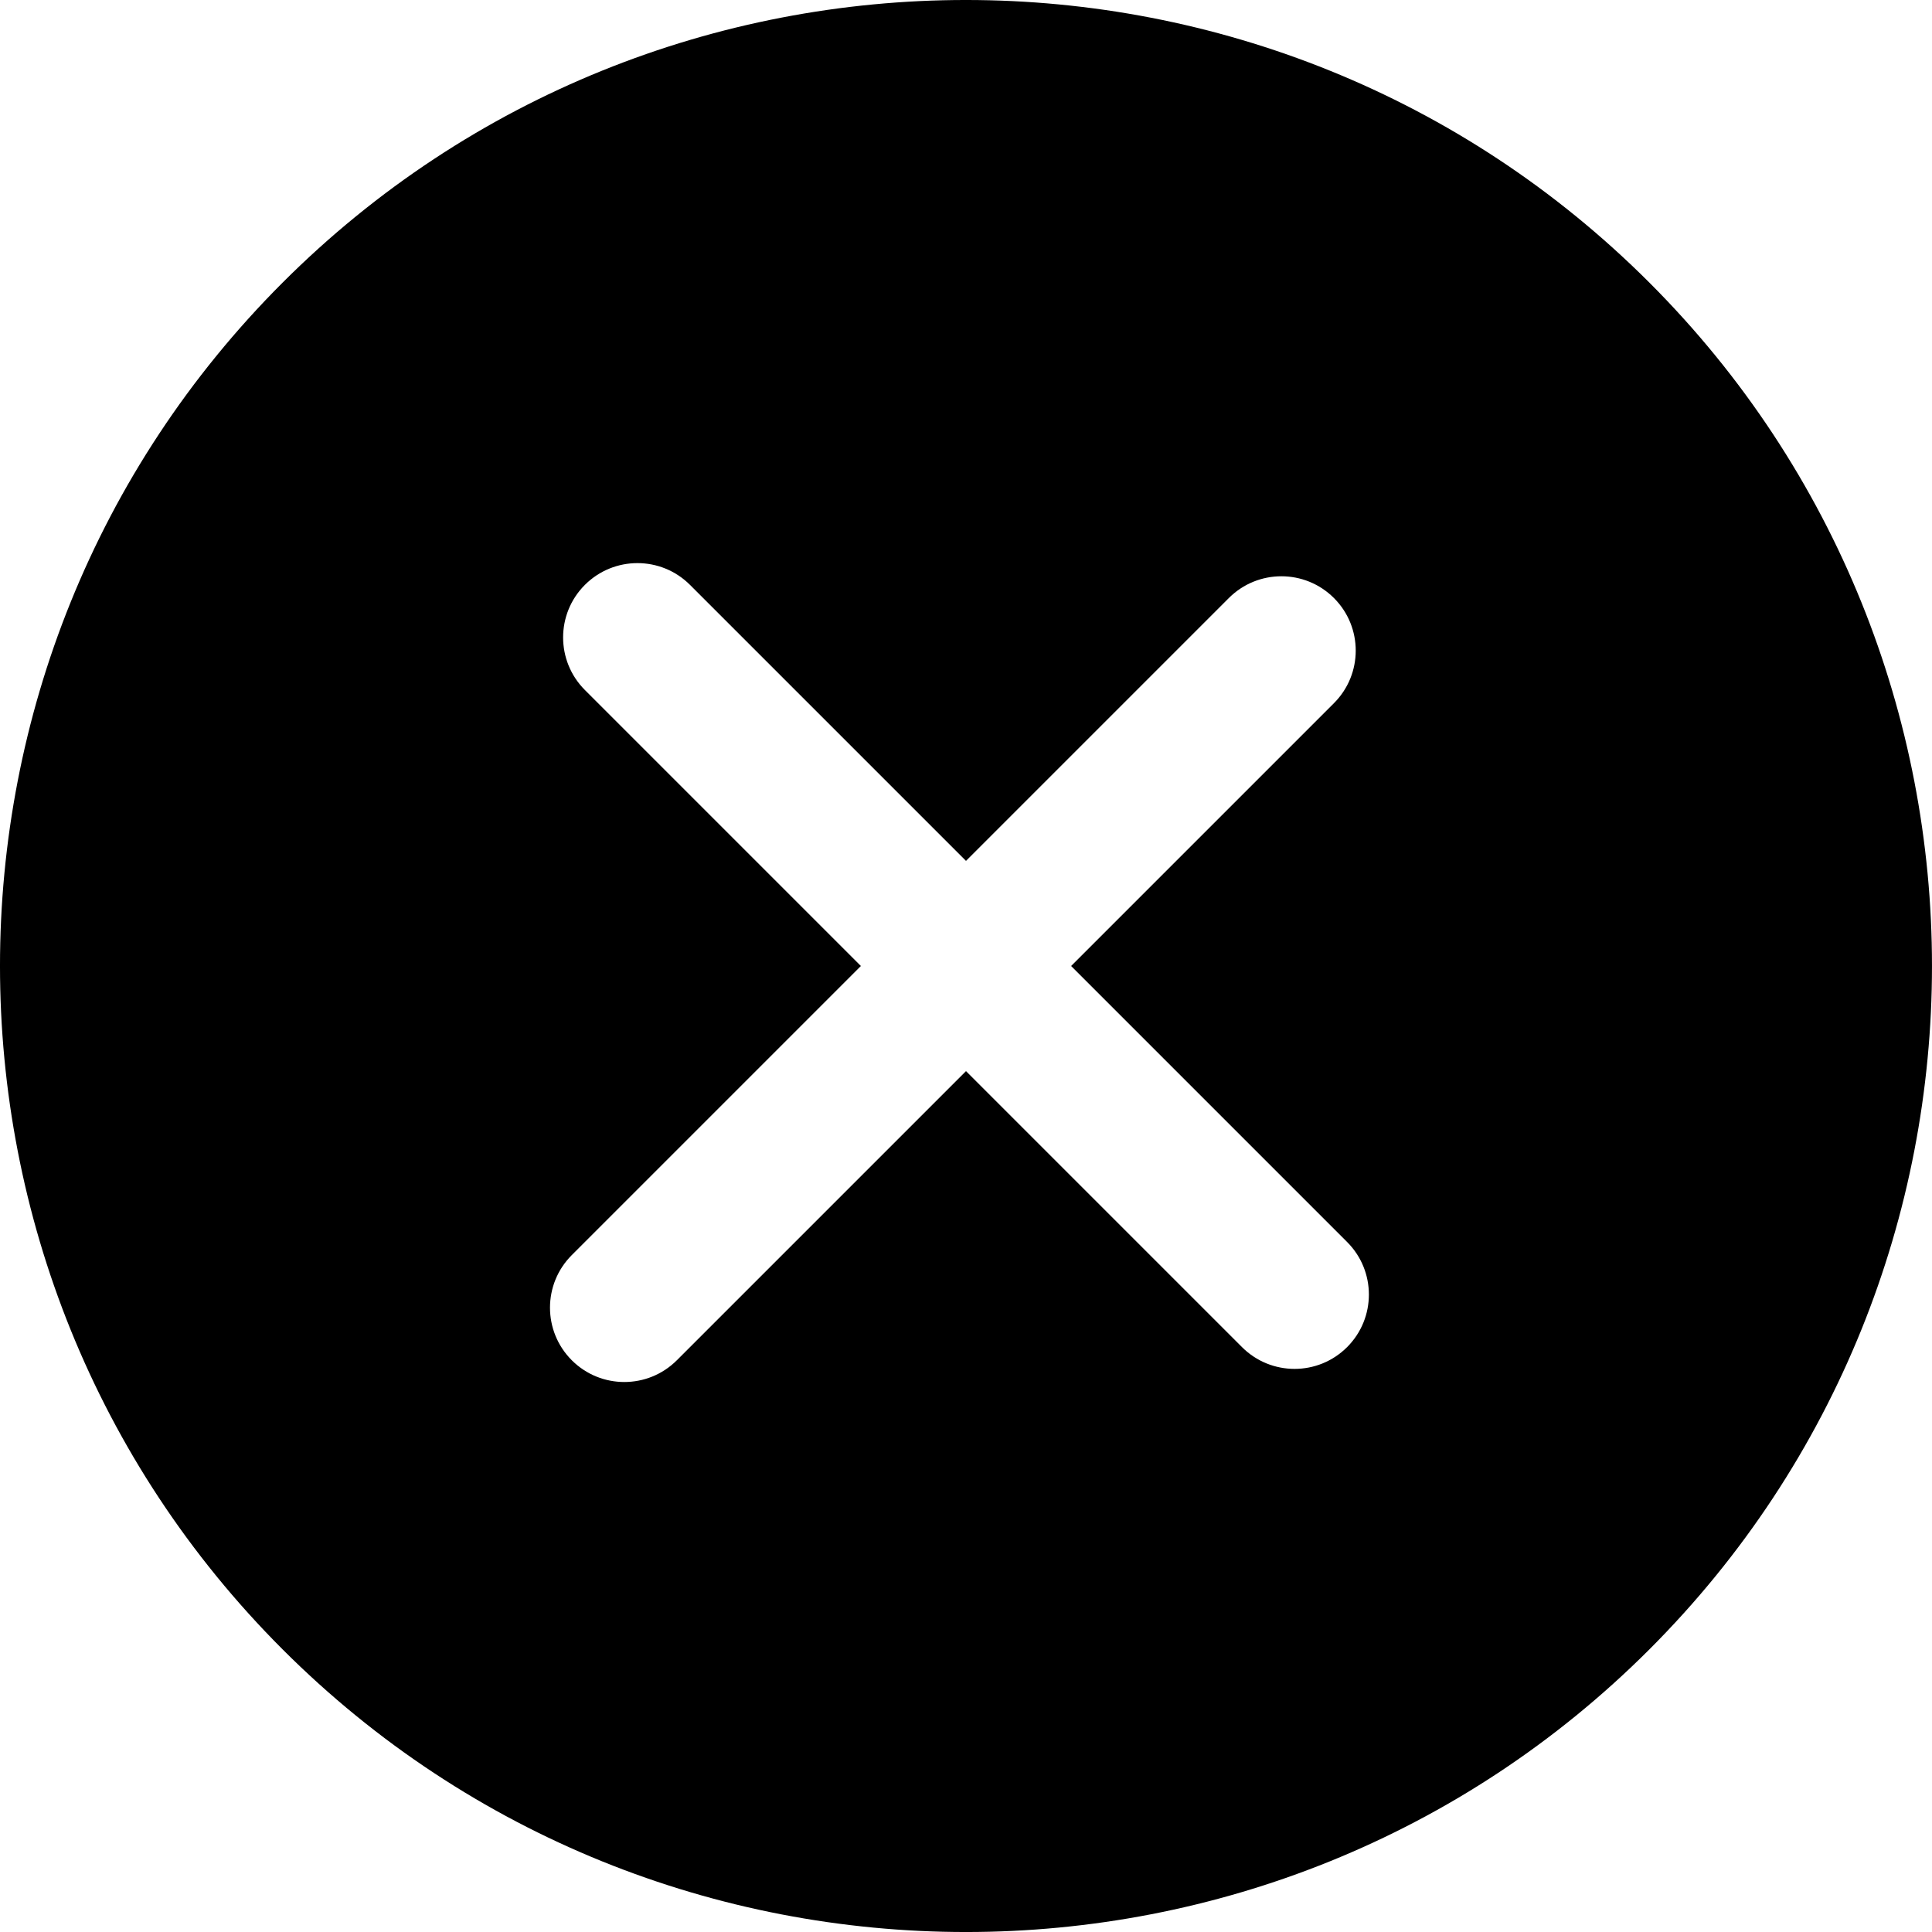
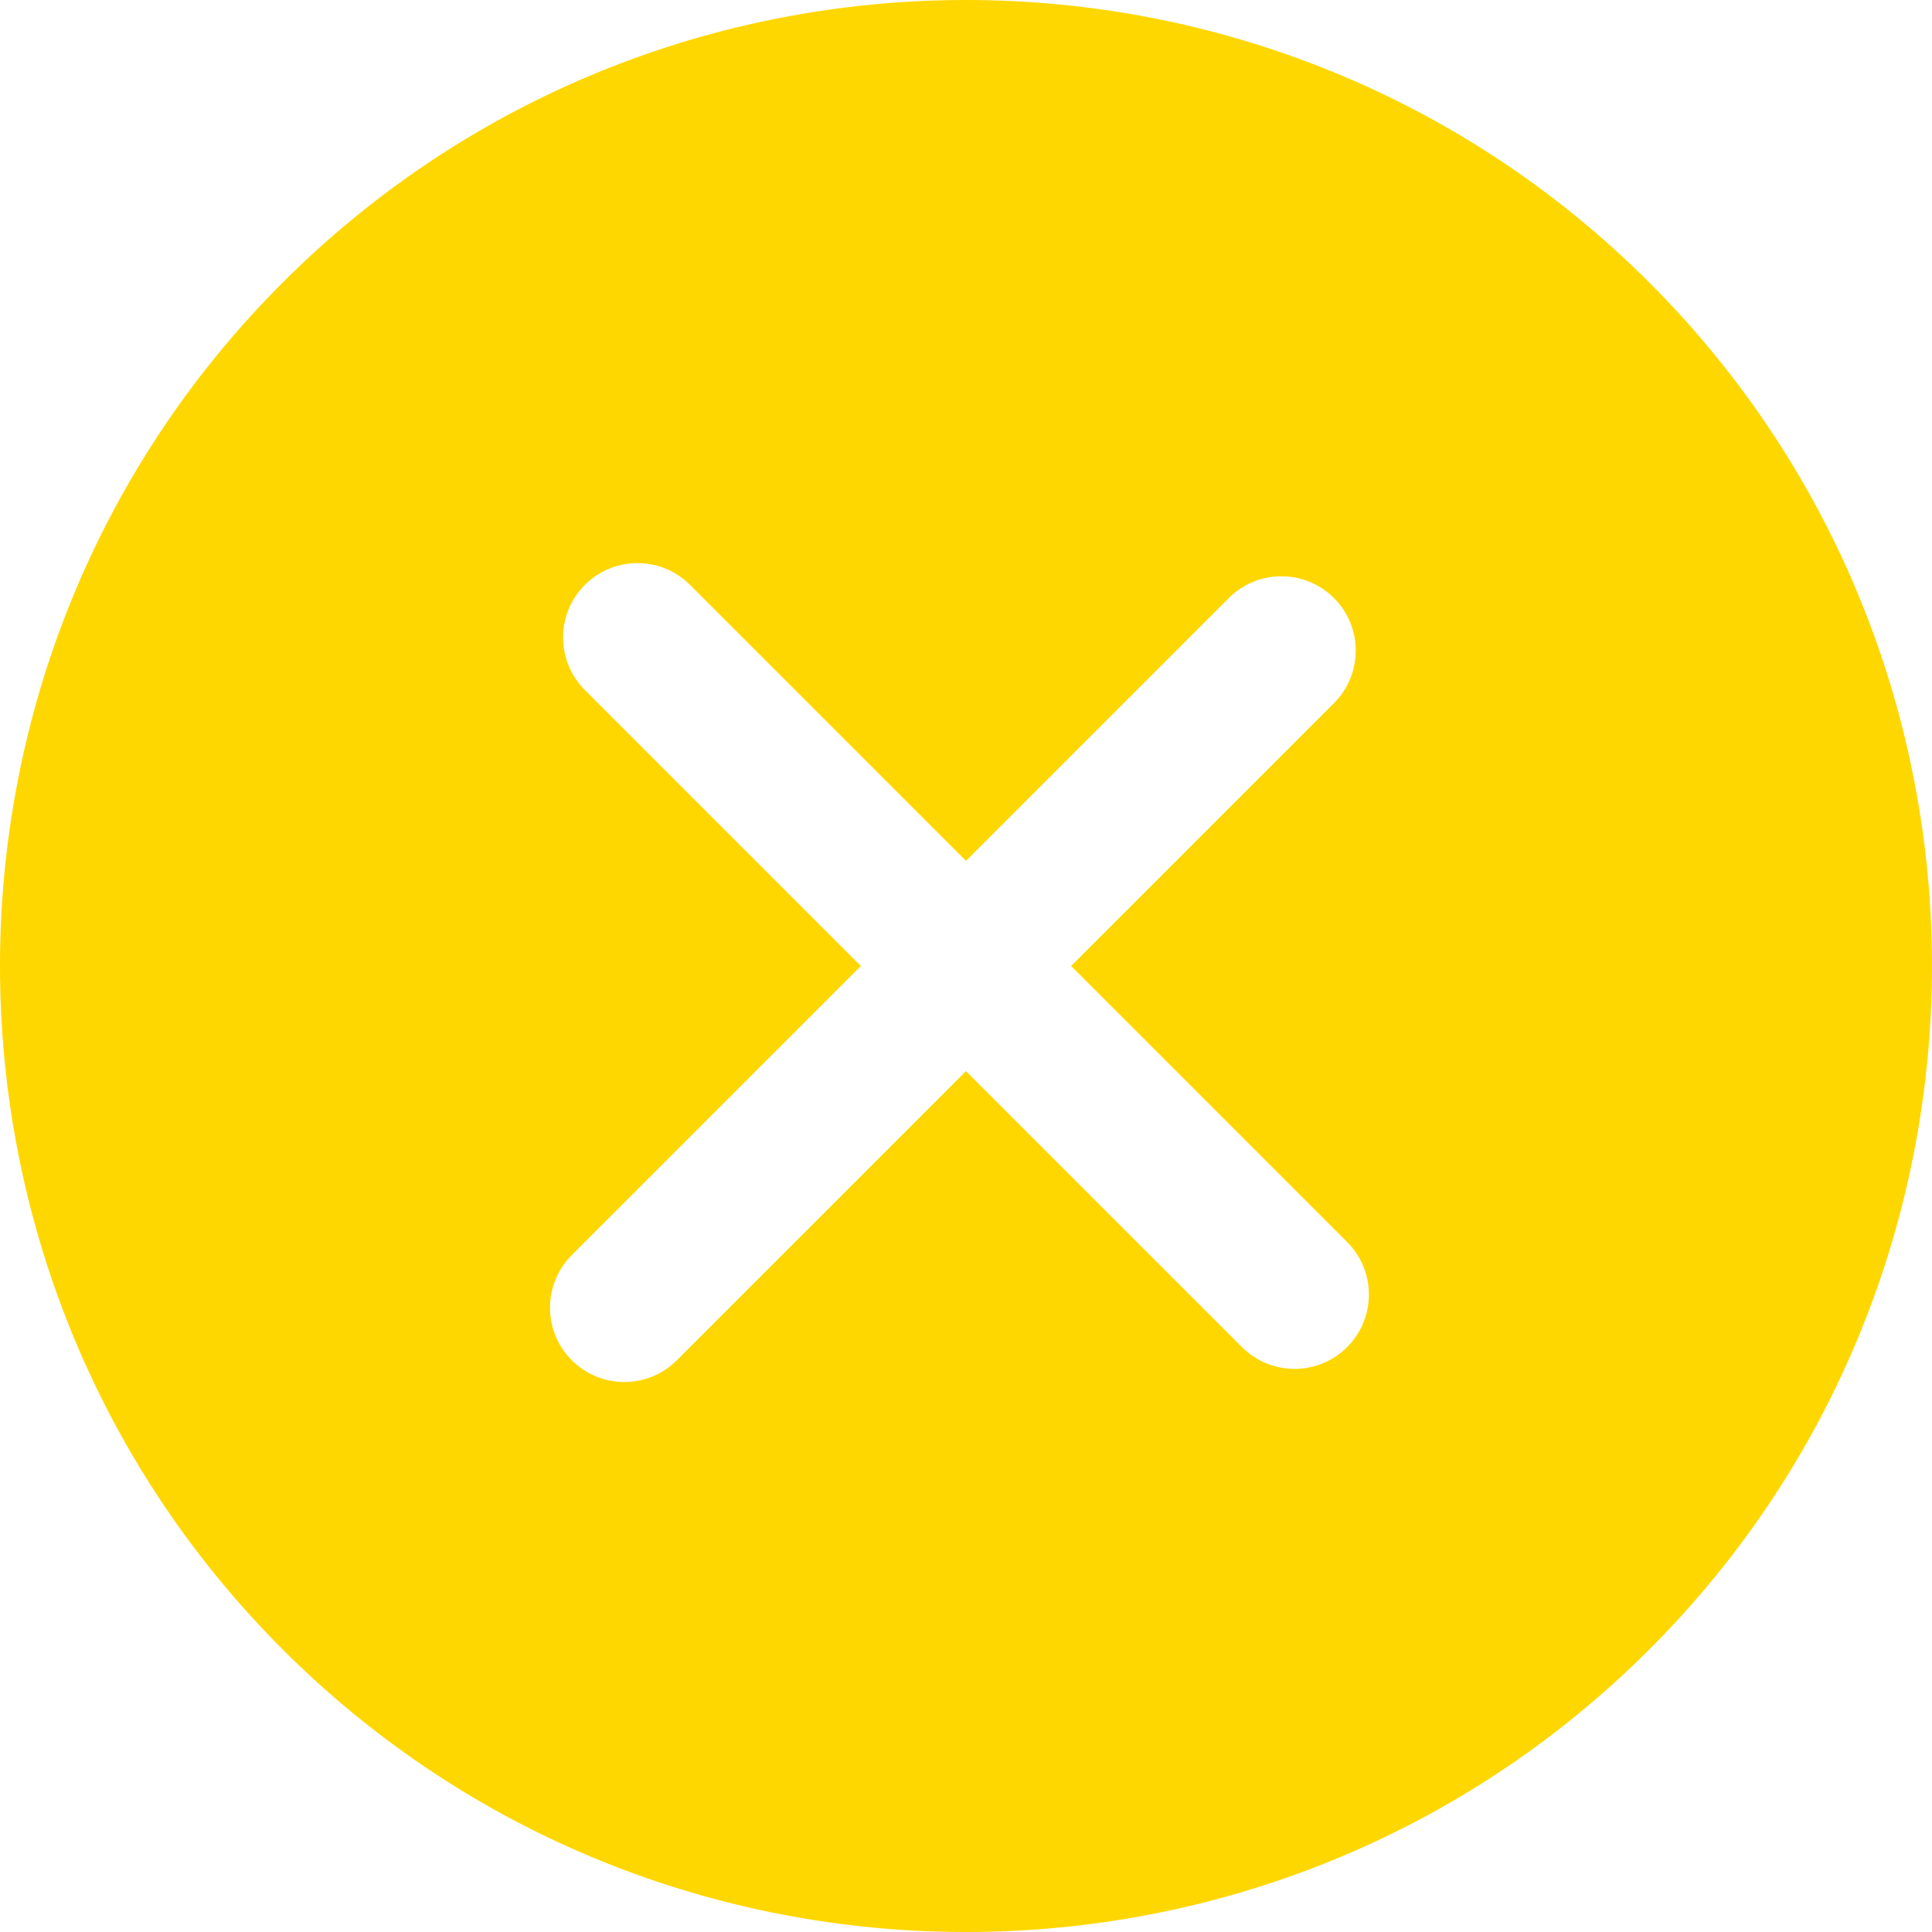
- <svg xmlns="http://www.w3.org/2000/svg" fill="#000000" height="800px" width="800px" version="1.1" id="Capa_1" viewBox="0 0 51.976 51.976" xml:space="preserve">
+ <svg xmlns="http://www.w3.org/2000/svg" fill="#FFD700" height="800px" width="800px" version="1.1" id="Capa_1" viewBox="0 0 51.976 51.976" xml:space="preserve">
  <g>
    <path d="M44.373,7.603c-10.137-10.137-26.632-10.138-36.77,0c-10.138,10.138-10.137,26.632,0,36.77s26.632,10.138,36.77,0   C54.51,34.235,54.51,17.74,44.373,7.603z M36.241,36.241c-0.781,0.781-2.047,0.781-2.828,0l-7.425-7.425l-7.778,7.778   c-0.781,0.781-2.047,0.781-2.828,0c-0.781-0.781-0.781-2.047,0-2.828l7.778-7.778l-7.425-7.425c-0.781-0.781-0.781-2.048,0-2.828   c0.781-0.781,2.047-0.781,2.828,0l7.425,7.425l7.071-7.071c0.781-0.781,2.047-0.781,2.828,0c0.781,0.781,0.781,2.047,0,2.828   l-7.071,7.071l7.425,7.425C37.022,34.194,37.022,35.46,36.241,36.241z" />
  </g>
</svg>
